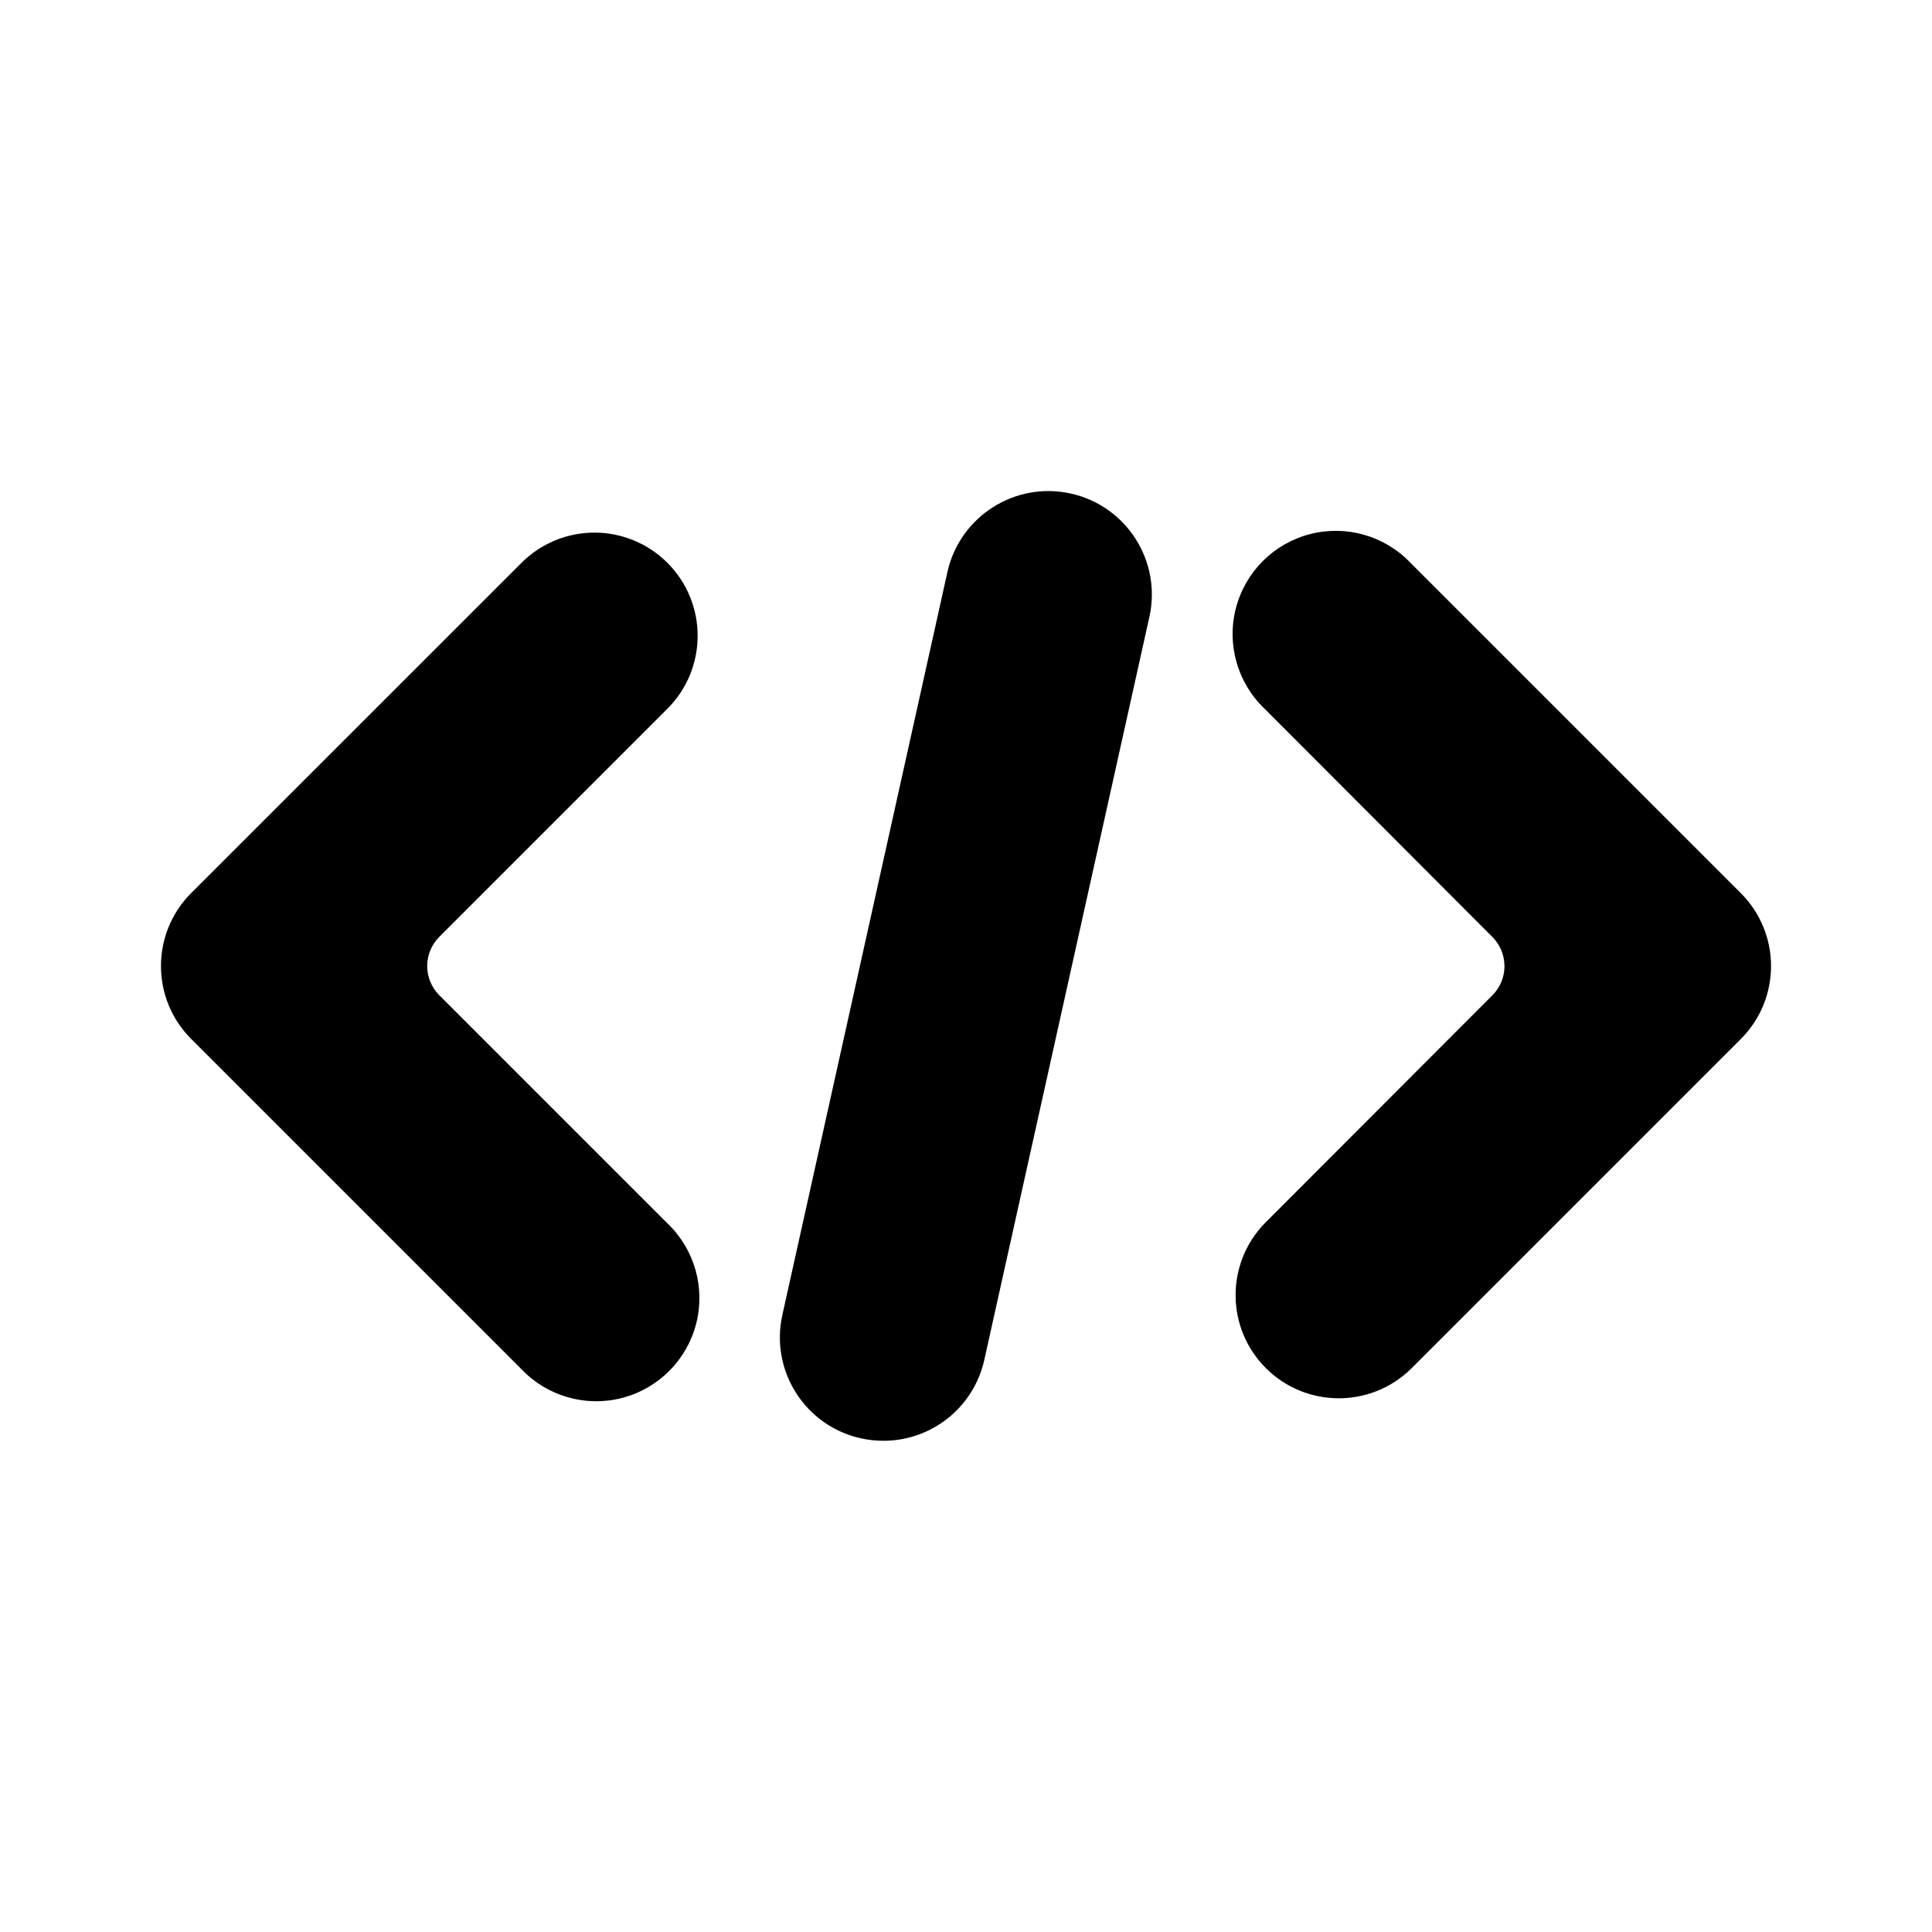
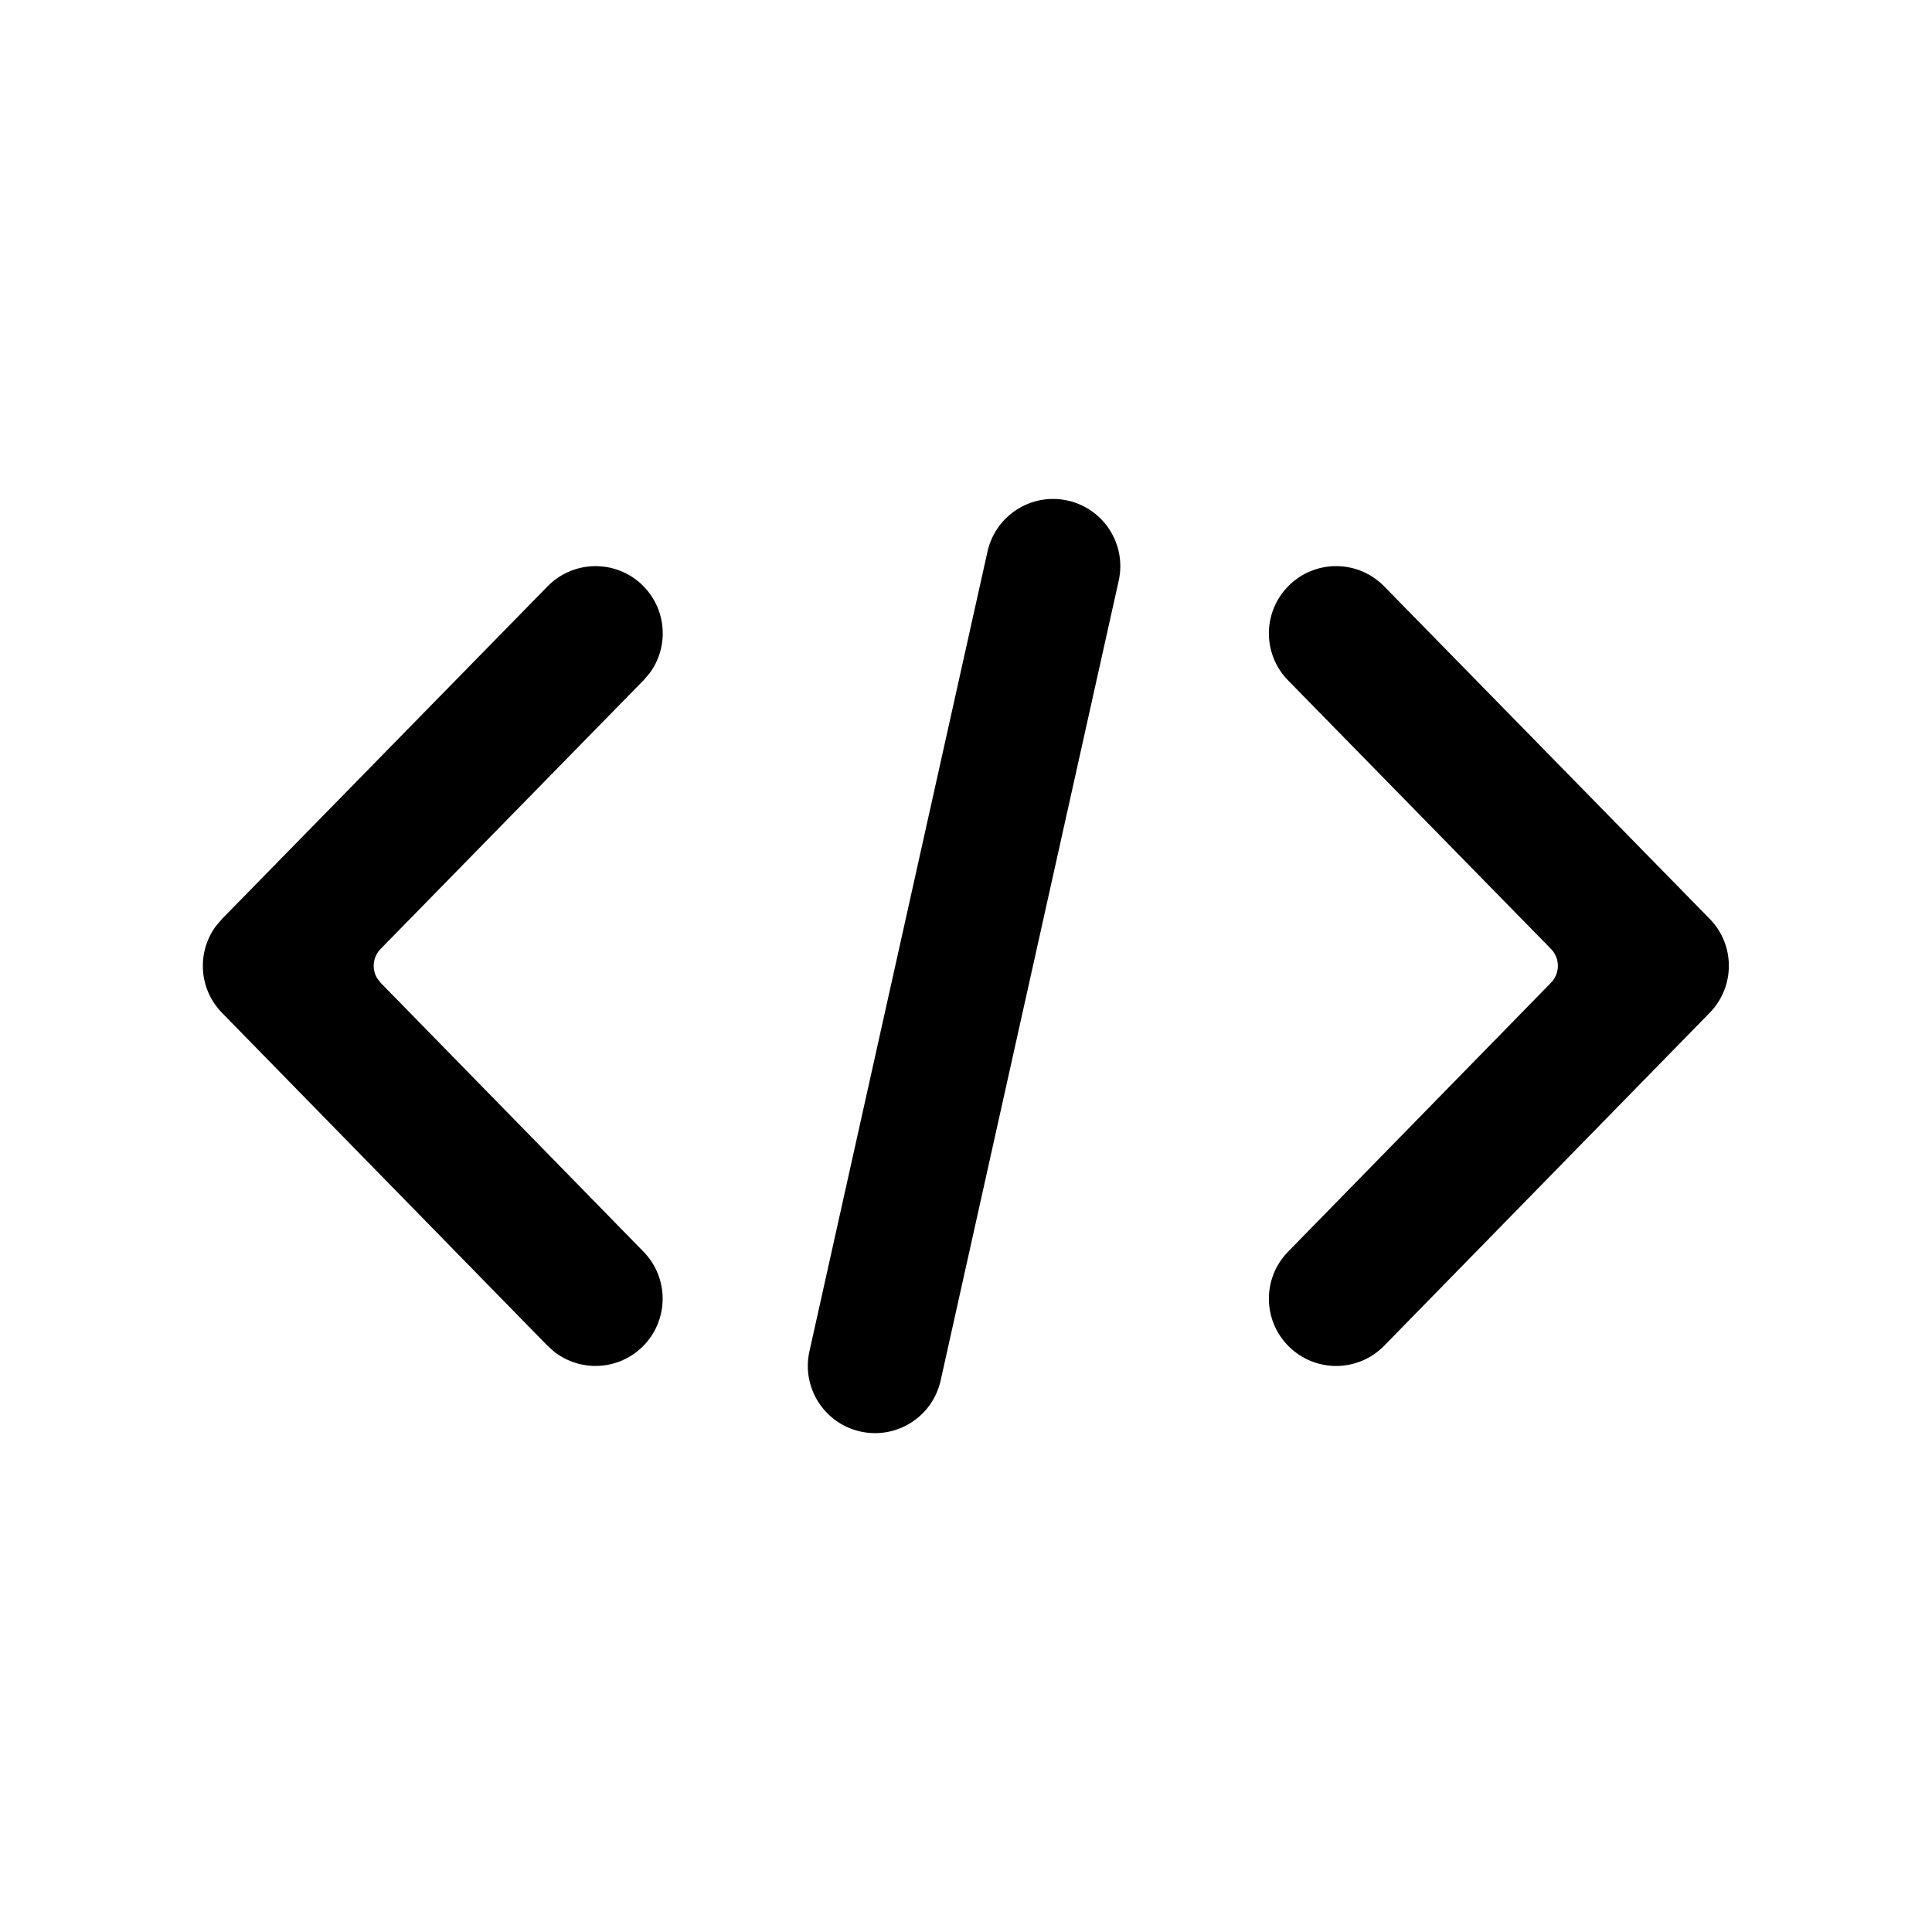
<svg xmlns="http://www.w3.org/2000/svg" width="24" height="24" viewBox="0 0 24 24">
-   <path d="M21.625 12.907l-4.103 4.103c-.503.486-1.303.479-1.797-.015-.495-.494-.502-1.294-.016-1.797l2.83-2.834a.513.513 0 0 0 0-.725L15.709 8.804a1.282 1.282 0 1 1 1.813-1.812l4.103 4.103a1.281 1.281 0 0 1 0 1.812zM8.291 6.992a1.281 1.281 0 0 1 0 1.812l-2.834 2.834a.513.513 0 0 0 0 .725l2.834 2.834a1.282 1.282 0 1 1-1.813 1.812l-4.103-4.103a1.281 1.281 0 0 1 0-1.812L6.478 6.992a1.281 1.281 0 0 1 1.813 0zm2.405 10.876a1.284 1.284 0 0 1-.978-1.53l2.051-9.231c.154-.693.84-1.13 1.533-.976.693.154 1.13.84.976 1.533l-2.051 9.231a1.284 1.284 0 0 1-1.251 1.003 1.297 1.297 0 0 1-.279-.03z" />
+   <path d="M13.263 6.218c.45.1.734.546.634.996l-2.212 9.935c-.1.45-.546.734-.996.634-.45-.1-.734-.546-.634-.996l2.212-9.935c.1-.45.546-.734.996-.634zm3.932 1.066l4.043 4.13c.318.324.318.843 0 1.168l-4.043 4.135c-.322.33-.851.336-1.181.013-.33-.322-.336-.851-.013-1.181l3.266-3.341c.114-.117.114-.303-0-.42L16.001 8.452c-.323-.33-.317-.858.013-1.181.33-.323.858-.317 1.181.013zm-9.213-.013c.302.296.332.765.086 1.094l-.074.086-3.266 3.337c-.098.1-.112.251-.042.366l.042.054 3.266 3.341c.322.33.316.858-.013 1.181-.302.296-.772.315-1.096.062l-.085-.076L2.758 12.582c-.289-.295-.315-.751-.078-1.075l.079-.093 4.043-4.13c.323-.33.851-.335 1.181-.013z" />
</svg>
